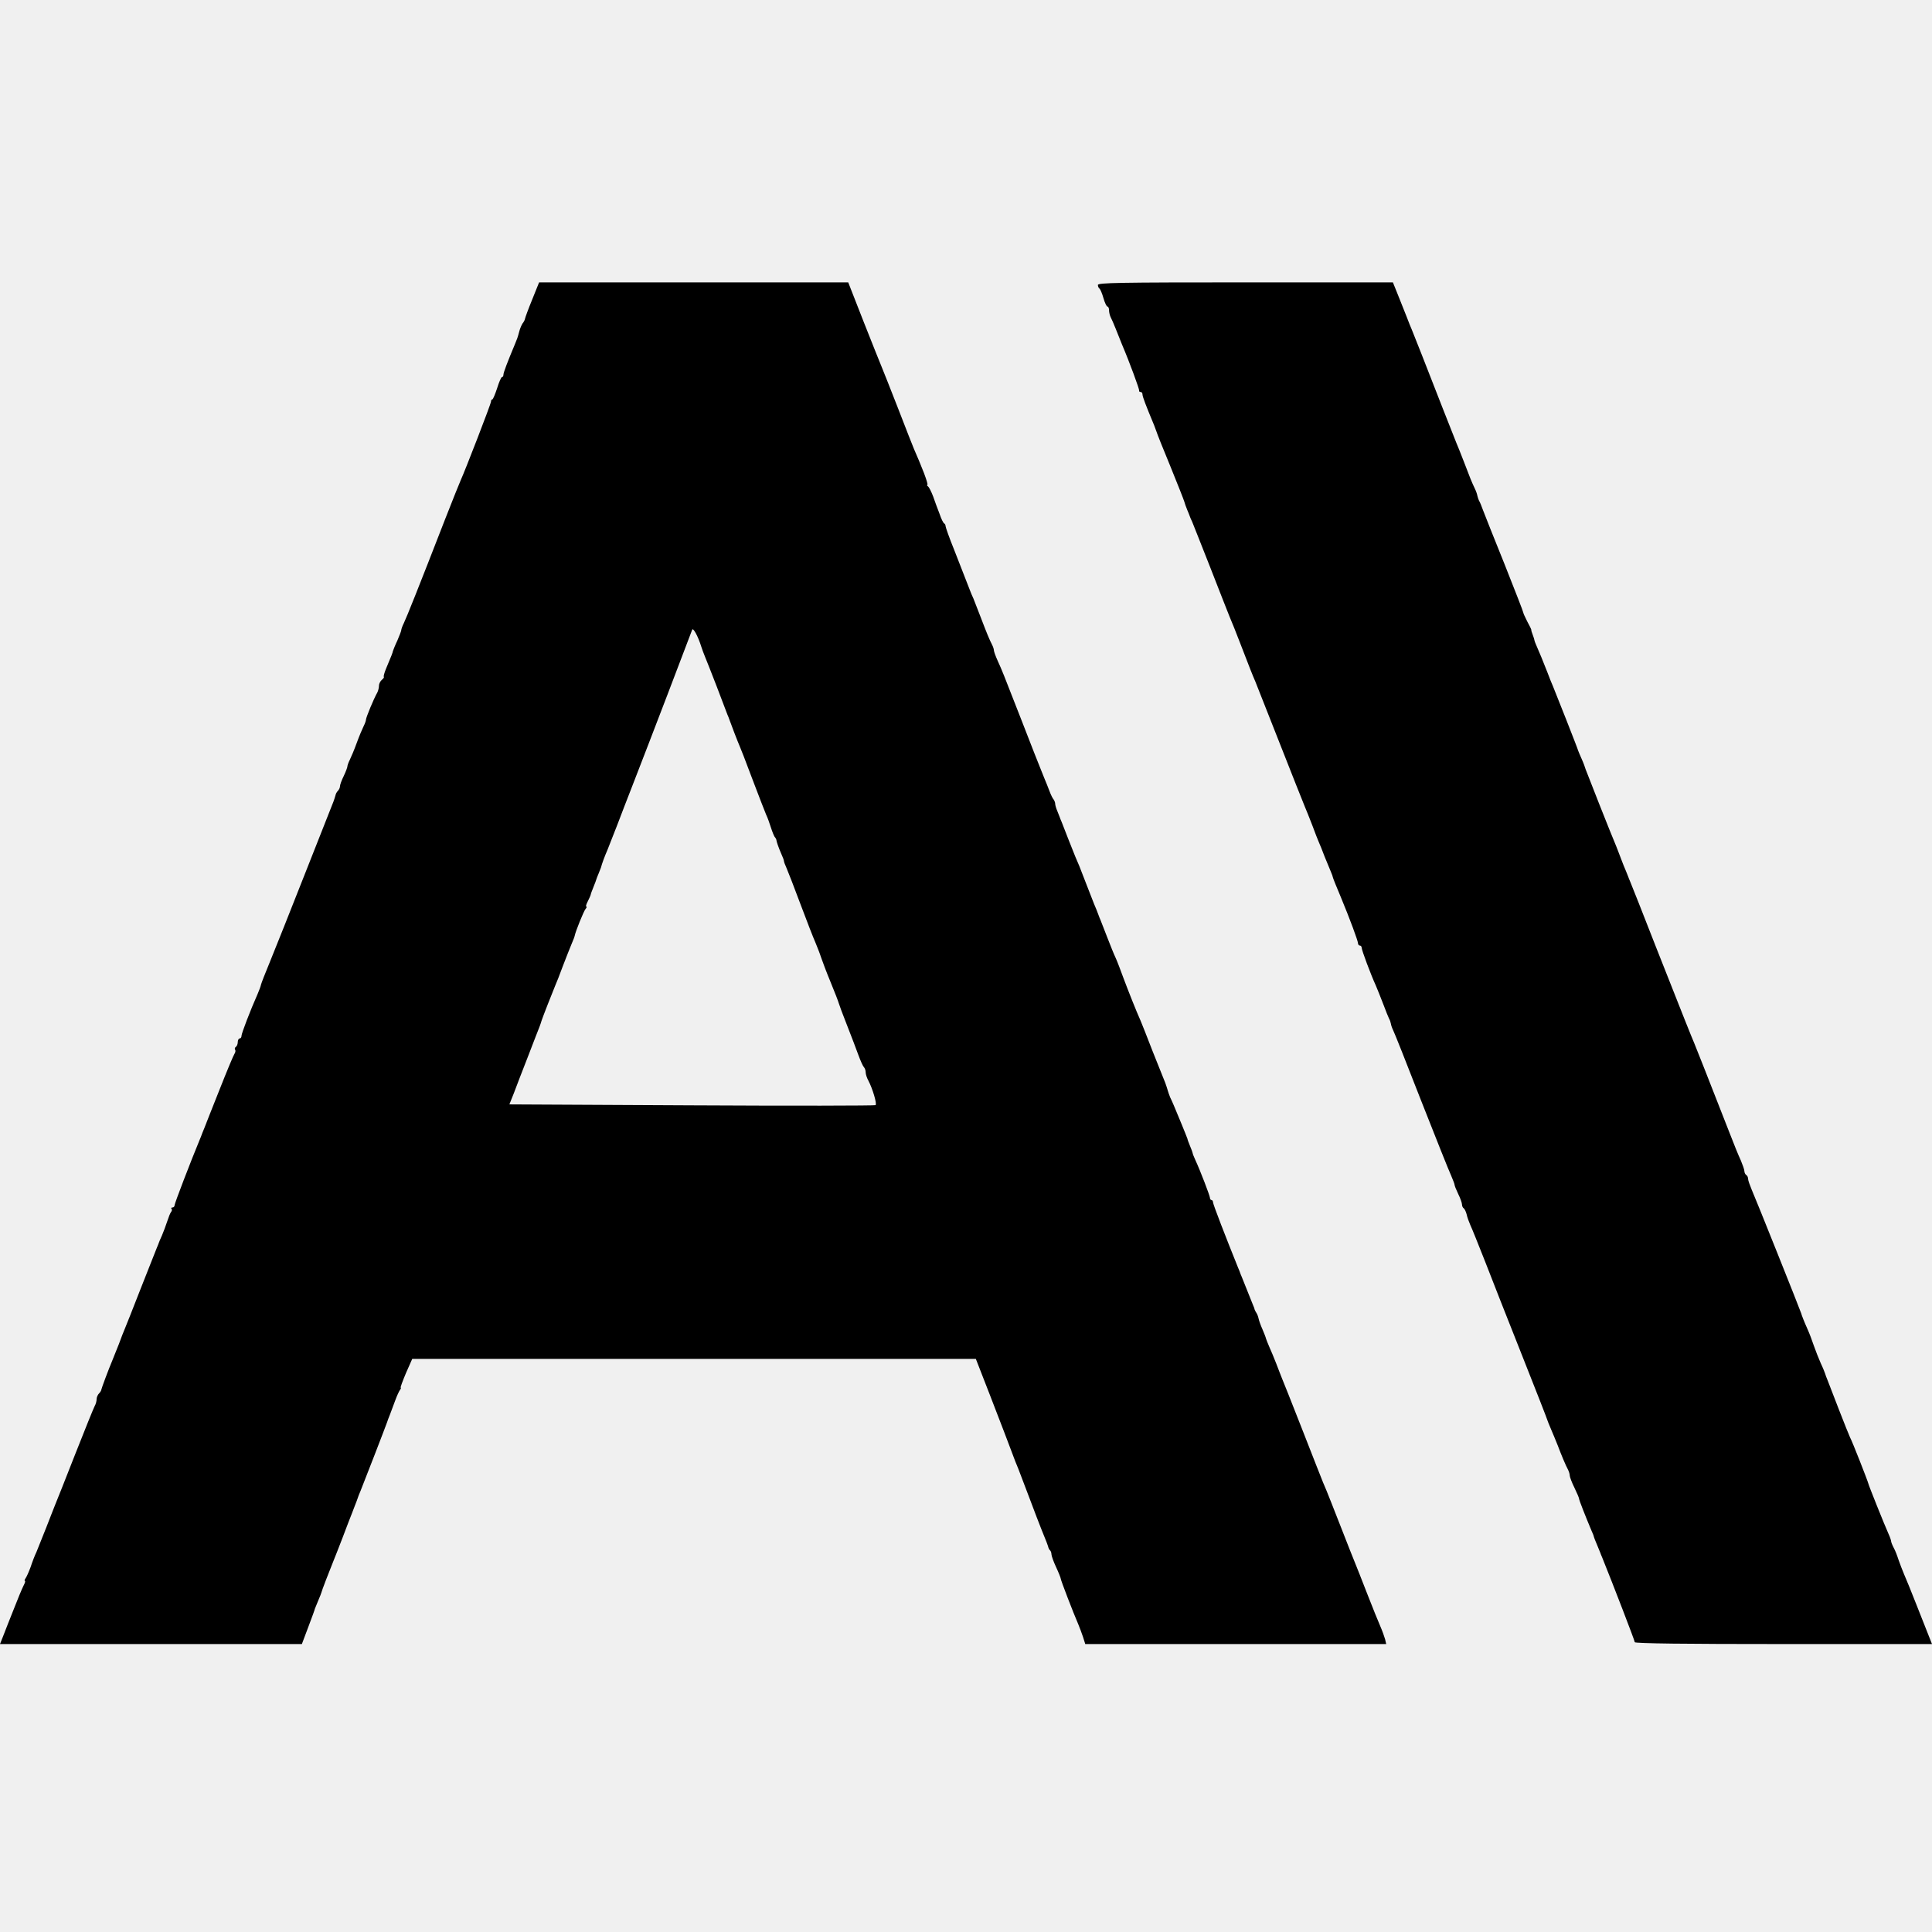
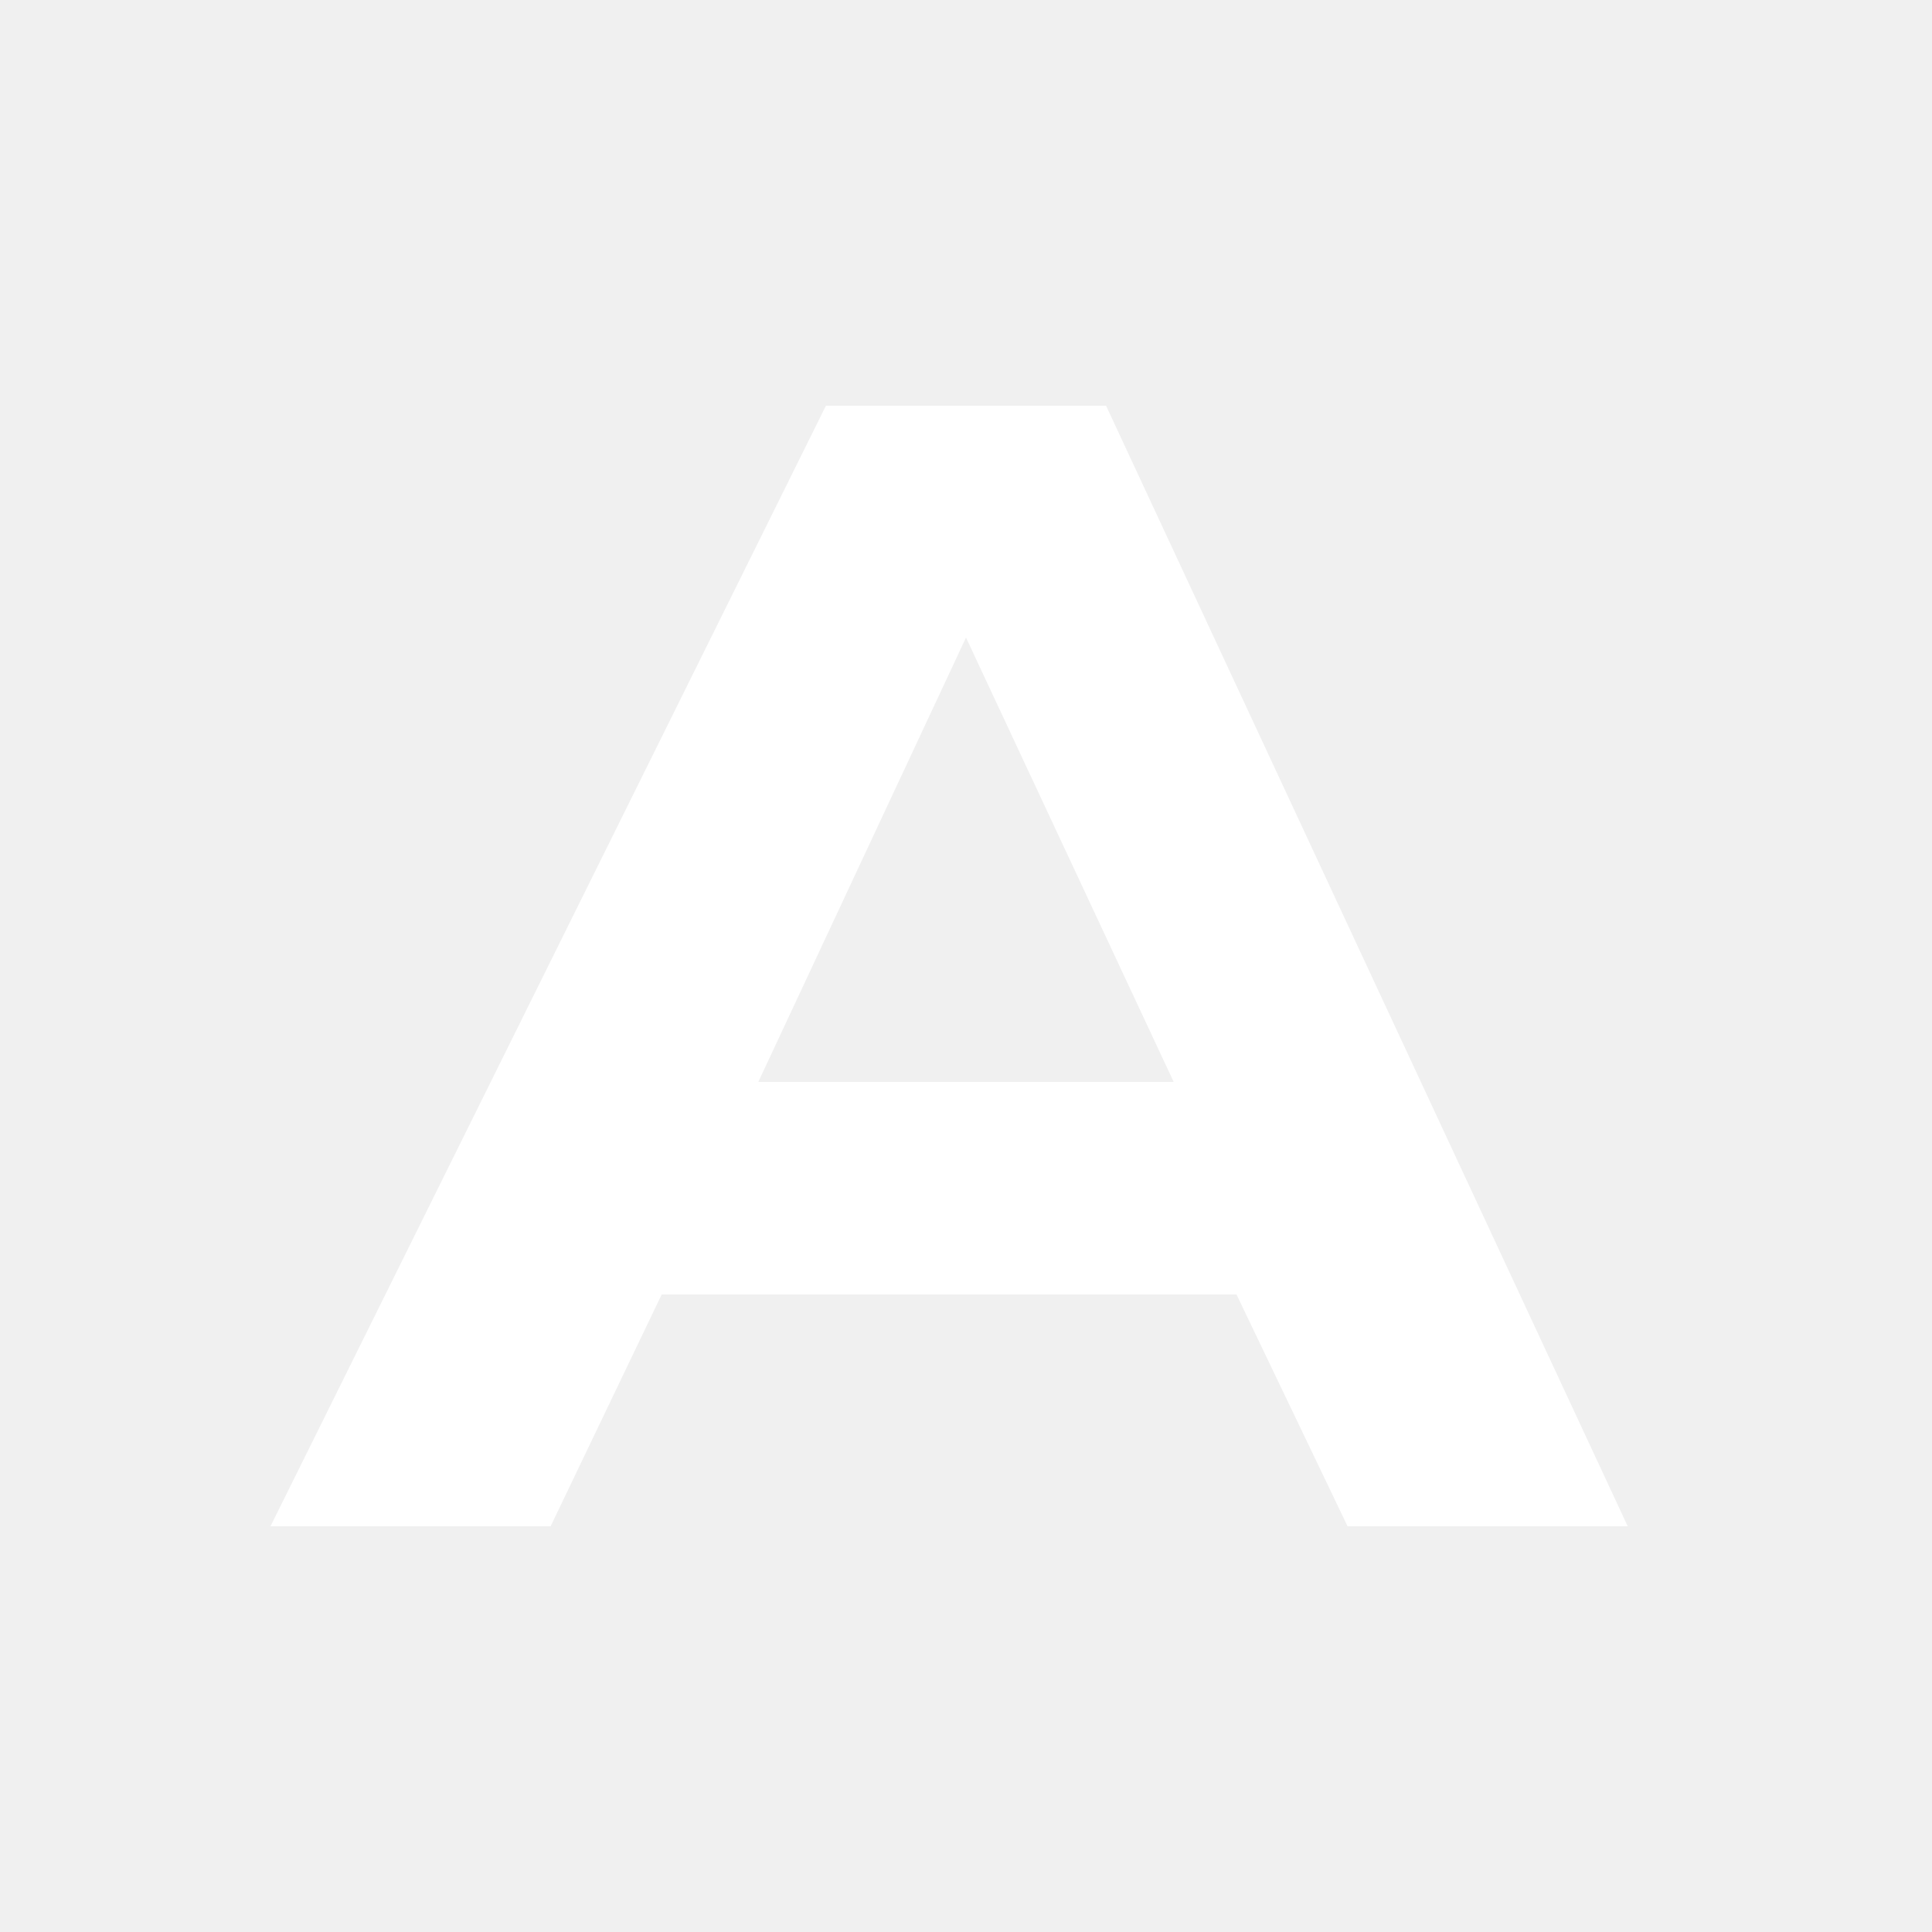
- <svg xmlns="http://www.w3.org/2000/svg" version="1.0" width="1040pt" height="1040pt" viewBox="0 0 1040 1040" preserveAspectRatio="xMidYMid meet">
-   <g transform="translate(0,1040) scale(0.1,-0.1)" fill="#000000" stroke="none">
-     <path d="M2865 8788 c-21 -51 -38 -98 -39 -104 -1 -7 -7 -18 -13 -25 -5 -8 -14 -27 -18 -44 -10 -37 -10 -35 -22 -65 -41 -98 -63 -155 -63 -167 0 -7 -3 -13 -8 -13 -4 0 -16 -27 -26 -60 -11 -33 -22 -60 -26 -60 -4 0 -7 -6 -7 -12 0 -12 -142 -378 -163 -423 -5 -11 -43 -105 -84 -210 -144 -371 -208 -530 -222 -559 -8 -16 -14 -33 -14 -38 0 -5 -10 -30 -21 -56 -12 -25 -22 -51 -24 -57 -2 -10 -6 -21 -38 -97 -8 -20 -13 -38 -11 -41 3 -2 -2 -10 -11 -17 -8 -7 -15 -21 -15 -31 0 -11 -4 -27 -9 -37 -20 -35 -61 -135 -61 -146 0 -6 -6 -22 -13 -36 -7 -14 -24 -54 -37 -90 -13 -36 -30 -76 -37 -90 -7 -14 -13 -30 -13 -36 0 -5 -9 -29 -20 -52 -11 -22 -20 -47 -20 -55 0 -7 -5 -18 -11 -24 -6 -6 -12 -17 -13 -24 -2 -8 -7 -23 -11 -34 -4 -11 -73 -184 -152 -385 -79 -201 -164 -414 -189 -475 -25 -60 -47 -117 -49 -125 -1 -8 -10 -31 -18 -50 -40 -90 -87 -213 -87 -226 0 -8 -4 -14 -10 -14 -5 0 -10 -9 -10 -19 0 -11 -5 -23 -10 -26 -6 -4 -8 -11 -4 -16 3 -5 1 -15 -4 -22 -5 -7 -41 -93 -80 -192 -39 -99 -77 -193 -83 -210 -7 -16 -13 -32 -14 -35 -1 -3 -5 -14 -10 -25 -48 -116 -135 -342 -135 -352 0 -7 -5 -13 -12 -13 -6 0 -8 -3 -5 -7 4 -3 3 -11 -2 -17 -5 -6 -14 -29 -21 -51 -7 -22 -20 -56 -28 -75 -9 -19 -16 -37 -17 -40 -1 -3 -5 -14 -10 -25 -4 -11 -44 -110 -87 -220 -43 -110 -82 -209 -87 -220 -5 -11 -19 -47 -31 -80 -13 -33 -29 -73 -36 -90 -18 -42 -58 -149 -59 -157 0 -4 -6 -13 -12 -19 -7 -7 -13 -21 -13 -31 0 -10 -4 -26 -10 -36 -5 -9 -53 -127 -106 -262 -53 -135 -100 -254 -105 -265 -4 -11 -27 -67 -49 -125 -23 -58 -47 -118 -54 -135 -8 -16 -22 -52 -31 -80 -10 -27 -23 -56 -28 -62 -5 -7 -6 -13 -3 -13 4 0 0 -12 -8 -27 -8 -16 -31 -71 -51 -123 -21 -52 -46 -116 -56 -142 l-19 -48 813 0 812 0 35 93 c19 50 35 94 35 97 1 3 9 22 18 44 9 21 17 41 17 43 0 5 44 119 64 168 7 17 30 75 51 130 21 55 43 114 50 130 6 17 18 46 25 65 6 19 16 44 21 55 11 26 139 357 143 370 2 6 8 24 15 40 6 17 19 50 28 75 9 25 21 51 26 58 5 6 7 12 4 12 -3 0 10 35 28 78 l34 77 1517 0 1517 0 74 -190 c40 -104 76 -197 79 -205 3 -8 19 -51 36 -95 16 -44 34 -89 39 -100 4 -11 31 -81 59 -155 28 -74 57 -151 65 -170 25 -60 38 -95 39 -102 1 -3 4 -10 9 -14 4 -4 7 -14 7 -21 0 -8 11 -39 25 -69 14 -30 25 -58 25 -62 0 -8 68 -185 95 -247 7 -16 18 -47 25 -67 l12 -38 810 0 810 0 -6 26 c-4 14 -15 45 -25 68 -10 22 -42 102 -71 176 -29 74 -58 149 -65 165 -7 17 -43 107 -79 200 -37 94 -70 179 -75 190 -5 11 -13 31 -19 45 -6 14 -56 142 -112 285 -56 143 -106 269 -111 280 -4 11 -18 45 -29 75 -12 30 -28 70 -37 89 -8 18 -16 39 -18 45 -1 6 -10 29 -19 50 -10 22 -19 48 -21 58 -2 10 -7 24 -12 31 -4 6 -8 14 -9 17 0 3 -4 14 -9 25 -4 11 -18 45 -30 75 -12 30 -26 64 -30 75 -5 11 -9 22 -10 25 -1 3 -5 14 -10 25 -67 166 -135 342 -135 352 0 7 -4 13 -8 13 -5 0 -9 6 -9 13 -1 12 -50 141 -79 204 -8 17 -14 33 -14 36 0 2 -6 20 -14 38 -8 19 -14 36 -14 39 -1 3 -15 39 -32 80 -42 102 -48 116 -61 143 -5 13 -11 29 -13 37 -2 8 -8 26 -13 40 -6 14 -36 90 -68 170 -31 80 -60 154 -65 165 -23 51 -65 157 -92 229 -16 44 -35 94 -43 111 -8 16 -27 64 -43 105 -16 41 -33 84 -37 95 -5 11 -9 22 -10 25 -6 16 -18 48 -26 65 -4 11 -22 56 -39 100 -17 44 -35 90 -40 103 -14 31 -24 56 -58 142 -16 41 -33 84 -37 95 -5 11 -9 22 -10 25 -1 3 -7 18 -13 33 -7 16 -12 34 -12 41 0 6 -4 16 -8 22 -5 5 -15 25 -22 44 -7 19 -20 51 -28 70 -8 19 -18 44 -22 55 -5 11 -50 126 -100 255 -108 276 -102 262 -129 322 -12 26 -21 52 -21 58 0 6 -4 18 -9 28 -15 29 -29 63 -61 147 -17 44 -35 90 -40 103 -6 12 -14 32 -19 45 -17 43 -40 103 -85 218 -26 64 -46 121 -46 127 0 6 -3 12 -7 14 -5 2 -16 24 -25 51 -10 26 -26 68 -35 95 -10 26 -22 50 -28 54 -5 4 -7 8 -3 8 4 0 -5 28 -18 63 -23 58 -30 75 -54 130 -5 12 -44 110 -85 217 -42 107 -82 209 -89 225 -7 17 -51 126 -97 243 l-83 212 -832 0 -832 0 -37 -92z m910 -1869 c4 -13 13 -37 20 -54 7 -16 35 -88 63 -160 27 -71 53 -139 57 -150 5 -11 9 -22 10 -25 9 -26 47 -125 58 -150 6 -14 11 -27 12 -30 1 -3 5 -12 8 -20 3 -8 29 -76 57 -150 28 -74 57 -148 64 -165 8 -16 19 -48 26 -70 7 -22 16 -44 20 -50 5 -5 8 -12 9 -15 0 -8 12 -43 27 -77 8 -17 14 -34 14 -38 0 -4 6 -21 14 -38 8 -18 42 -106 76 -197 34 -91 70 -183 80 -205 9 -22 23 -57 30 -79 7 -21 30 -82 52 -135 22 -53 41 -103 43 -111 2 -8 22 -62 45 -120 23 -58 50 -130 61 -160 11 -30 24 -59 29 -64 6 -6 10 -19 10 -29 0 -10 7 -31 15 -45 22 -42 47 -125 38 -131 -4 -3 -450 -4 -989 -1 l-982 5 24 60 c12 33 47 123 77 200 30 77 57 149 62 160 4 11 9 25 10 30 3 11 60 157 74 190 5 11 24 58 41 105 18 47 39 100 47 119 8 18 16 39 17 45 4 22 48 131 58 143 6 7 8 13 4 13 -4 0 0 13 9 30 8 16 15 32 15 35 0 3 7 21 15 41 8 20 15 38 15 40 0 1 5 15 12 31 6 15 12 30 13 33 5 20 20 61 35 95 9 22 33 83 53 135 20 52 56 147 81 210 95 244 300 780 322 840 5 14 32 -36 49 -91z" />
-     <path d="M5910 8866 c0 -8 4 -17 9 -20 4 -3 14 -26 21 -51 7 -25 17 -45 21 -45 5 0 9 -9 9 -20 0 -11 4 -28 9 -38 5 -9 17 -37 27 -62 10 -25 25 -63 34 -85 39 -91 94 -241 92 -247 -1 -5 2 -8 8 -8 6 0 10 -6 10 -13 0 -12 18 -59 63 -167 5 -14 11 -29 13 -35 1 -5 34 -89 74 -185 39 -96 73 -182 75 -190 2 -8 9 -28 16 -45 7 -16 13 -32 14 -35 1 -3 6 -16 13 -30 6 -14 49 -124 97 -245 47 -121 94 -240 104 -265 11 -25 36 -88 56 -140 54 -140 64 -166 83 -210 9 -22 118 -298 219 -555 20 -49 41 -103 48 -120 7 -16 25 -61 40 -100 14 -38 30 -79 35 -90 5 -11 19 -45 30 -75 12 -30 27 -66 33 -80 6 -14 11 -27 11 -30 1 -6 21 -56 44 -110 49 -118 92 -235 92 -247 0 -7 5 -13 10 -13 6 0 10 -6 10 -12 0 -13 49 -144 76 -203 7 -16 25 -61 40 -100 14 -38 29 -74 32 -80 4 -5 7 -17 9 -25 1 -8 6 -23 12 -35 6 -11 74 -182 151 -380 78 -198 150 -379 161 -402 10 -24 19 -46 19 -51 0 -5 9 -27 20 -50 11 -22 20 -48 20 -56 0 -8 4 -17 9 -20 5 -3 12 -18 16 -33 3 -16 13 -41 20 -58 8 -16 43 -104 79 -195 35 -91 125 -319 200 -508 75 -189 136 -345 136 -348 0 -2 9 -23 19 -47 10 -23 26 -62 36 -87 20 -53 43 -108 56 -132 5 -10 9 -24 9 -31 0 -7 11 -37 25 -65 14 -29 25 -55 25 -59 0 -8 37 -101 66 -170 8 -17 14 -33 14 -36 0 -2 8 -22 17 -43 9 -22 17 -41 18 -44 1 -3 5 -14 10 -25 59 -146 175 -447 175 -455 0 -7 276 -10 800 -10 l800 0 -19 48 c-10 26 -40 101 -66 167 -26 66 -55 138 -65 160 -9 22 -23 57 -30 78 -7 22 -18 51 -26 65 -8 15 -14 31 -14 35 0 5 -6 23 -14 40 -22 49 -107 261 -109 272 -4 16 -87 228 -98 247 -4 9 -32 77 -60 150 -28 73 -56 144 -61 158 -6 14 -12 30 -13 35 -2 6 -12 32 -24 57 -11 25 -28 68 -37 94 -9 27 -24 67 -34 89 -18 40 -32 76 -34 85 -3 12 -250 630 -267 667 -10 24 -19 49 -19 57 0 8 -4 18 -10 21 -5 3 -10 13 -10 21 0 8 -9 33 -19 57 -11 23 -40 94 -64 157 -116 296 -179 457 -187 475 -14 32 -59 145 -203 510 -73 187 -137 349 -142 360 -5 11 -9 22 -10 25 -1 3 -6 16 -12 30 -6 14 -19 45 -28 70 -9 25 -21 54 -25 65 -28 65 -161 403 -165 415 -2 8 -11 33 -21 55 -10 22 -18 42 -19 45 0 5 -120 309 -135 345 -5 11 -19 45 -30 75 -34 86 -37 93 -54 132 -9 20 -16 38 -16 41 0 3 -4 16 -9 29 -5 13 -9 25 -8 28 0 3 -10 23 -22 45 -11 22 -21 43 -21 47 0 5 -46 122 -101 261 -56 138 -108 270 -116 291 -8 22 -17 45 -21 50 -3 6 -7 18 -9 26 -1 8 -7 26 -14 40 -17 36 -25 55 -59 145 -17 44 -35 89 -40 100 -4 11 -38 97 -75 190 -89 229 -155 396 -165 420 -5 11 -18 43 -28 70 -11 28 -32 80 -47 118 l-27 67 -794 0 c-685 0 -794 -2 -794 -14z" />
-   </g>
+ <svg xmlns="http://www.w3.org/2000/svg" width="120" height="120" viewBox="0 0 120 120" fill="none">
+   <path d="M68.7 25.2H51.3L16.8 94.8h17.4l6.9-14.4h35.7l6.9 14.4h17.4L68.7 25.2zM47.1 67.2L60 39.6l12.9 27.6H47.1z" fill="white" />
</svg>
